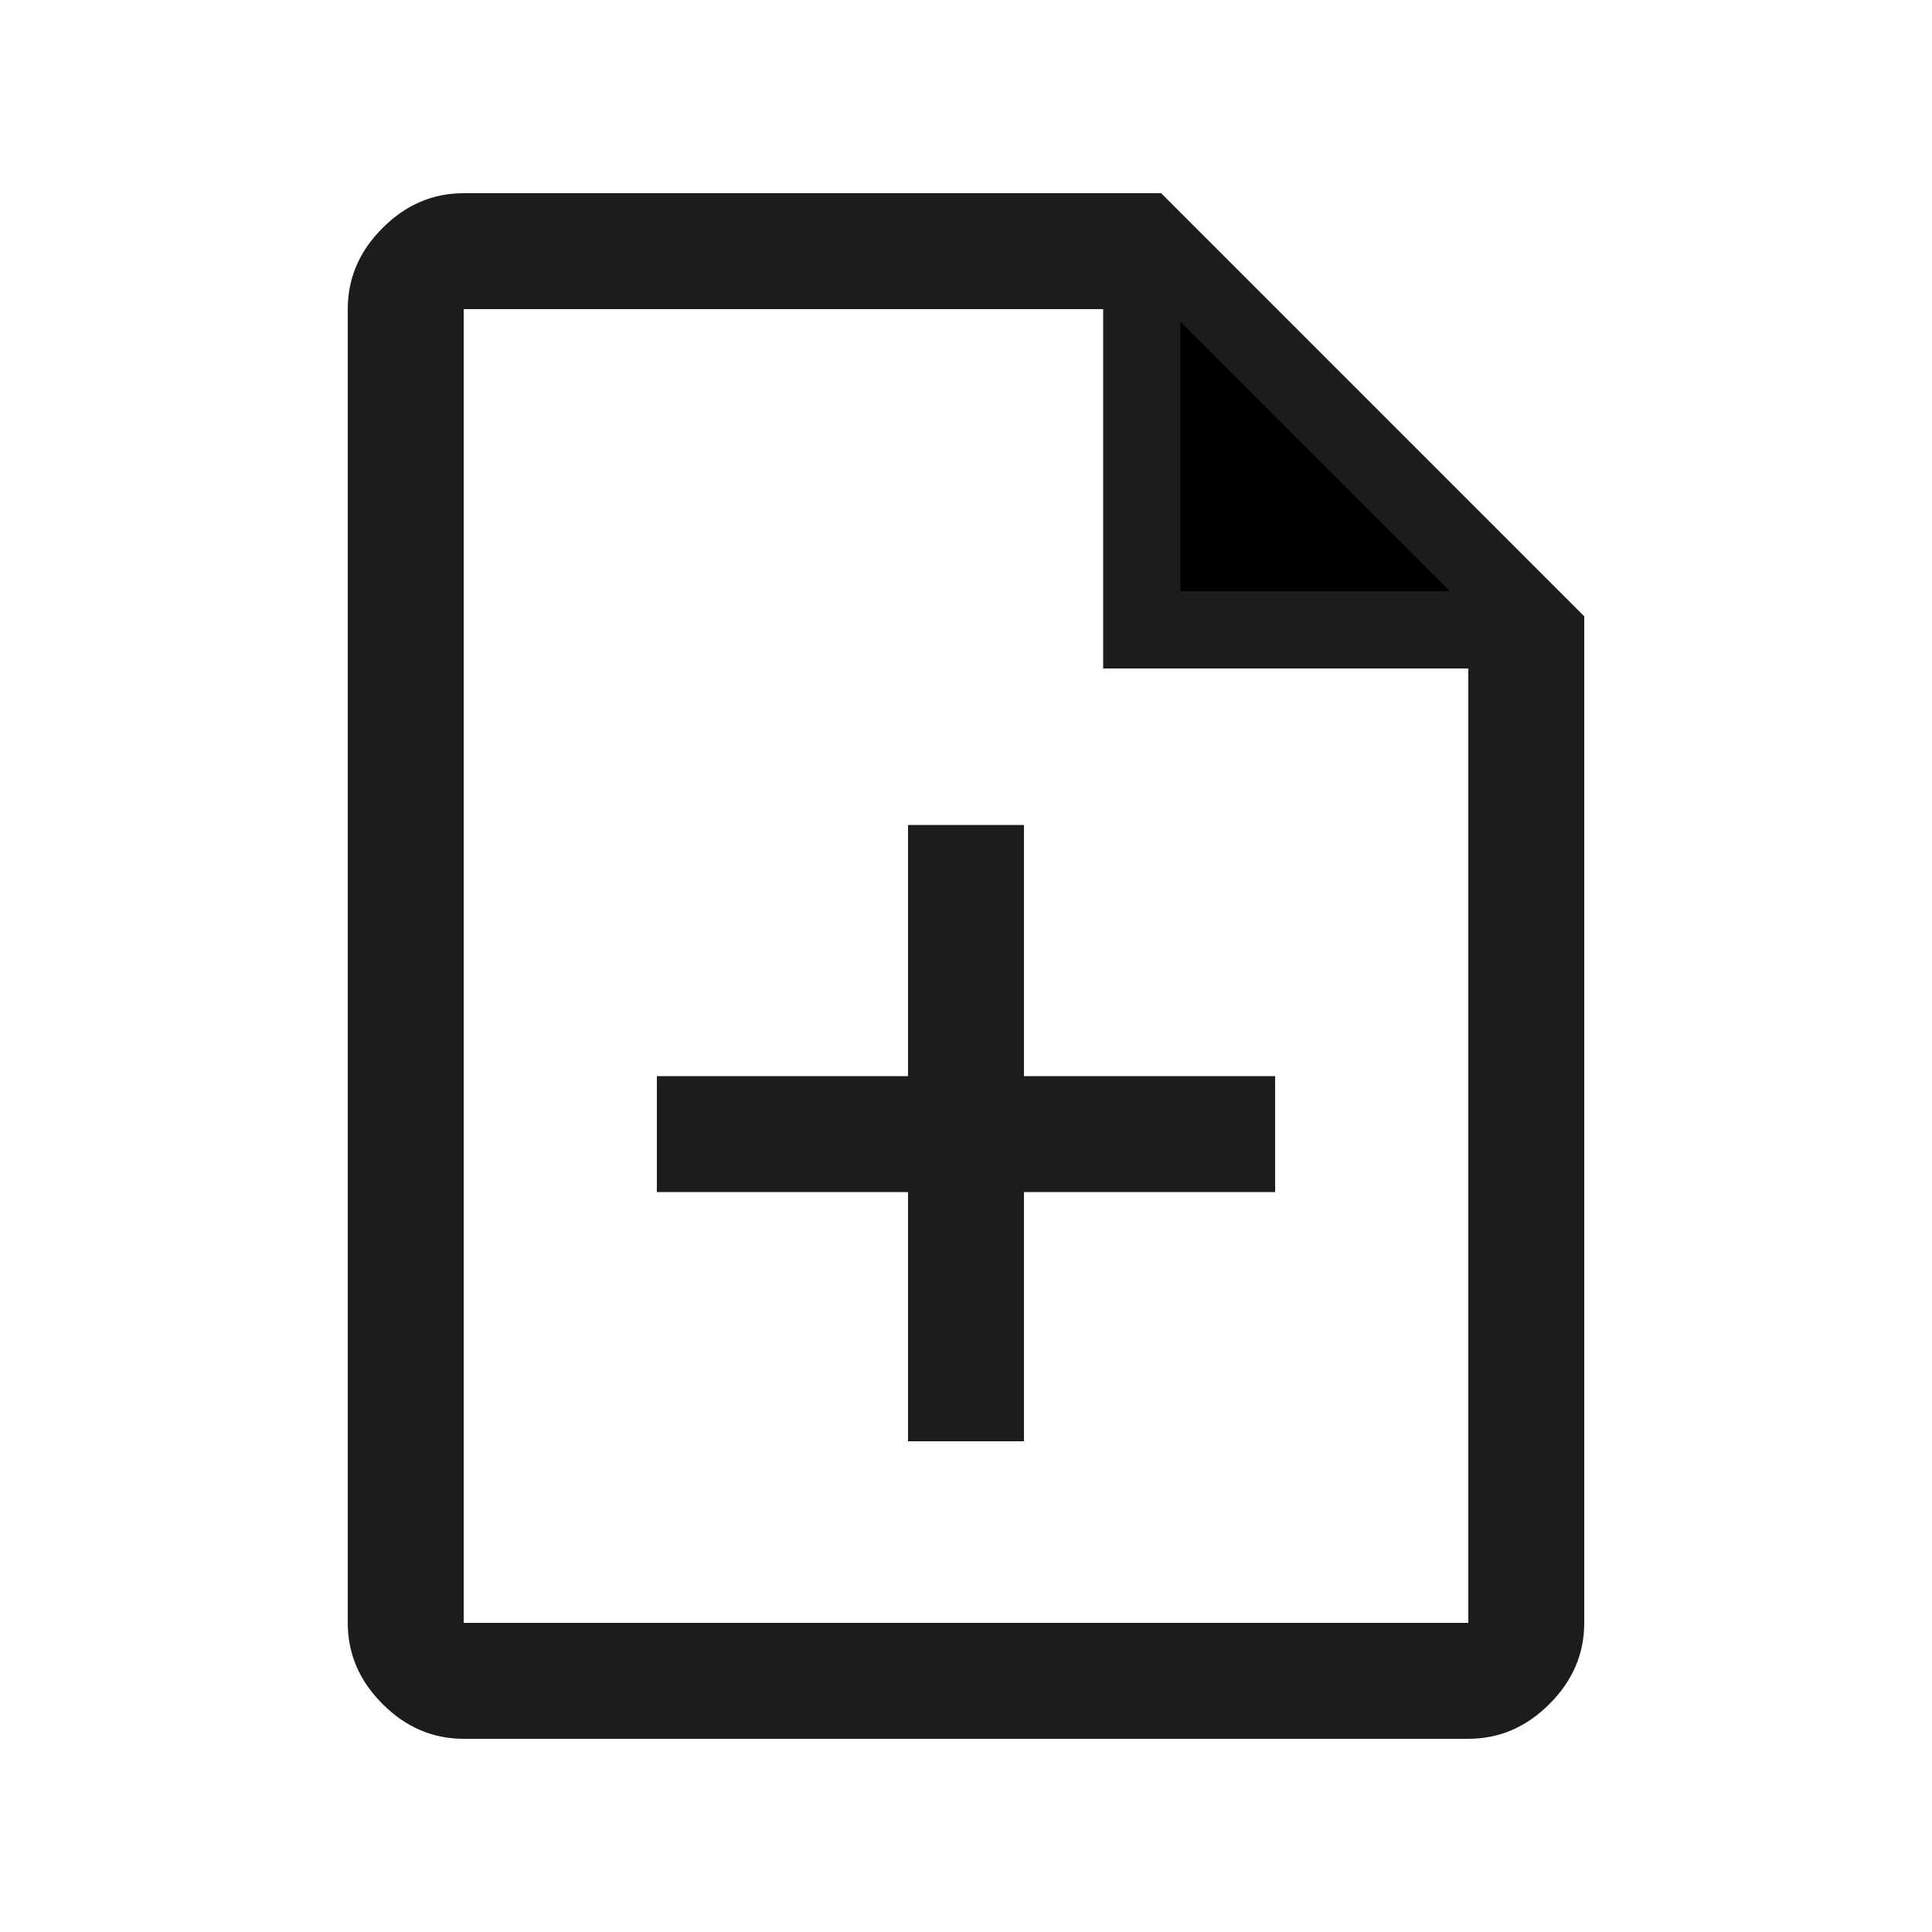
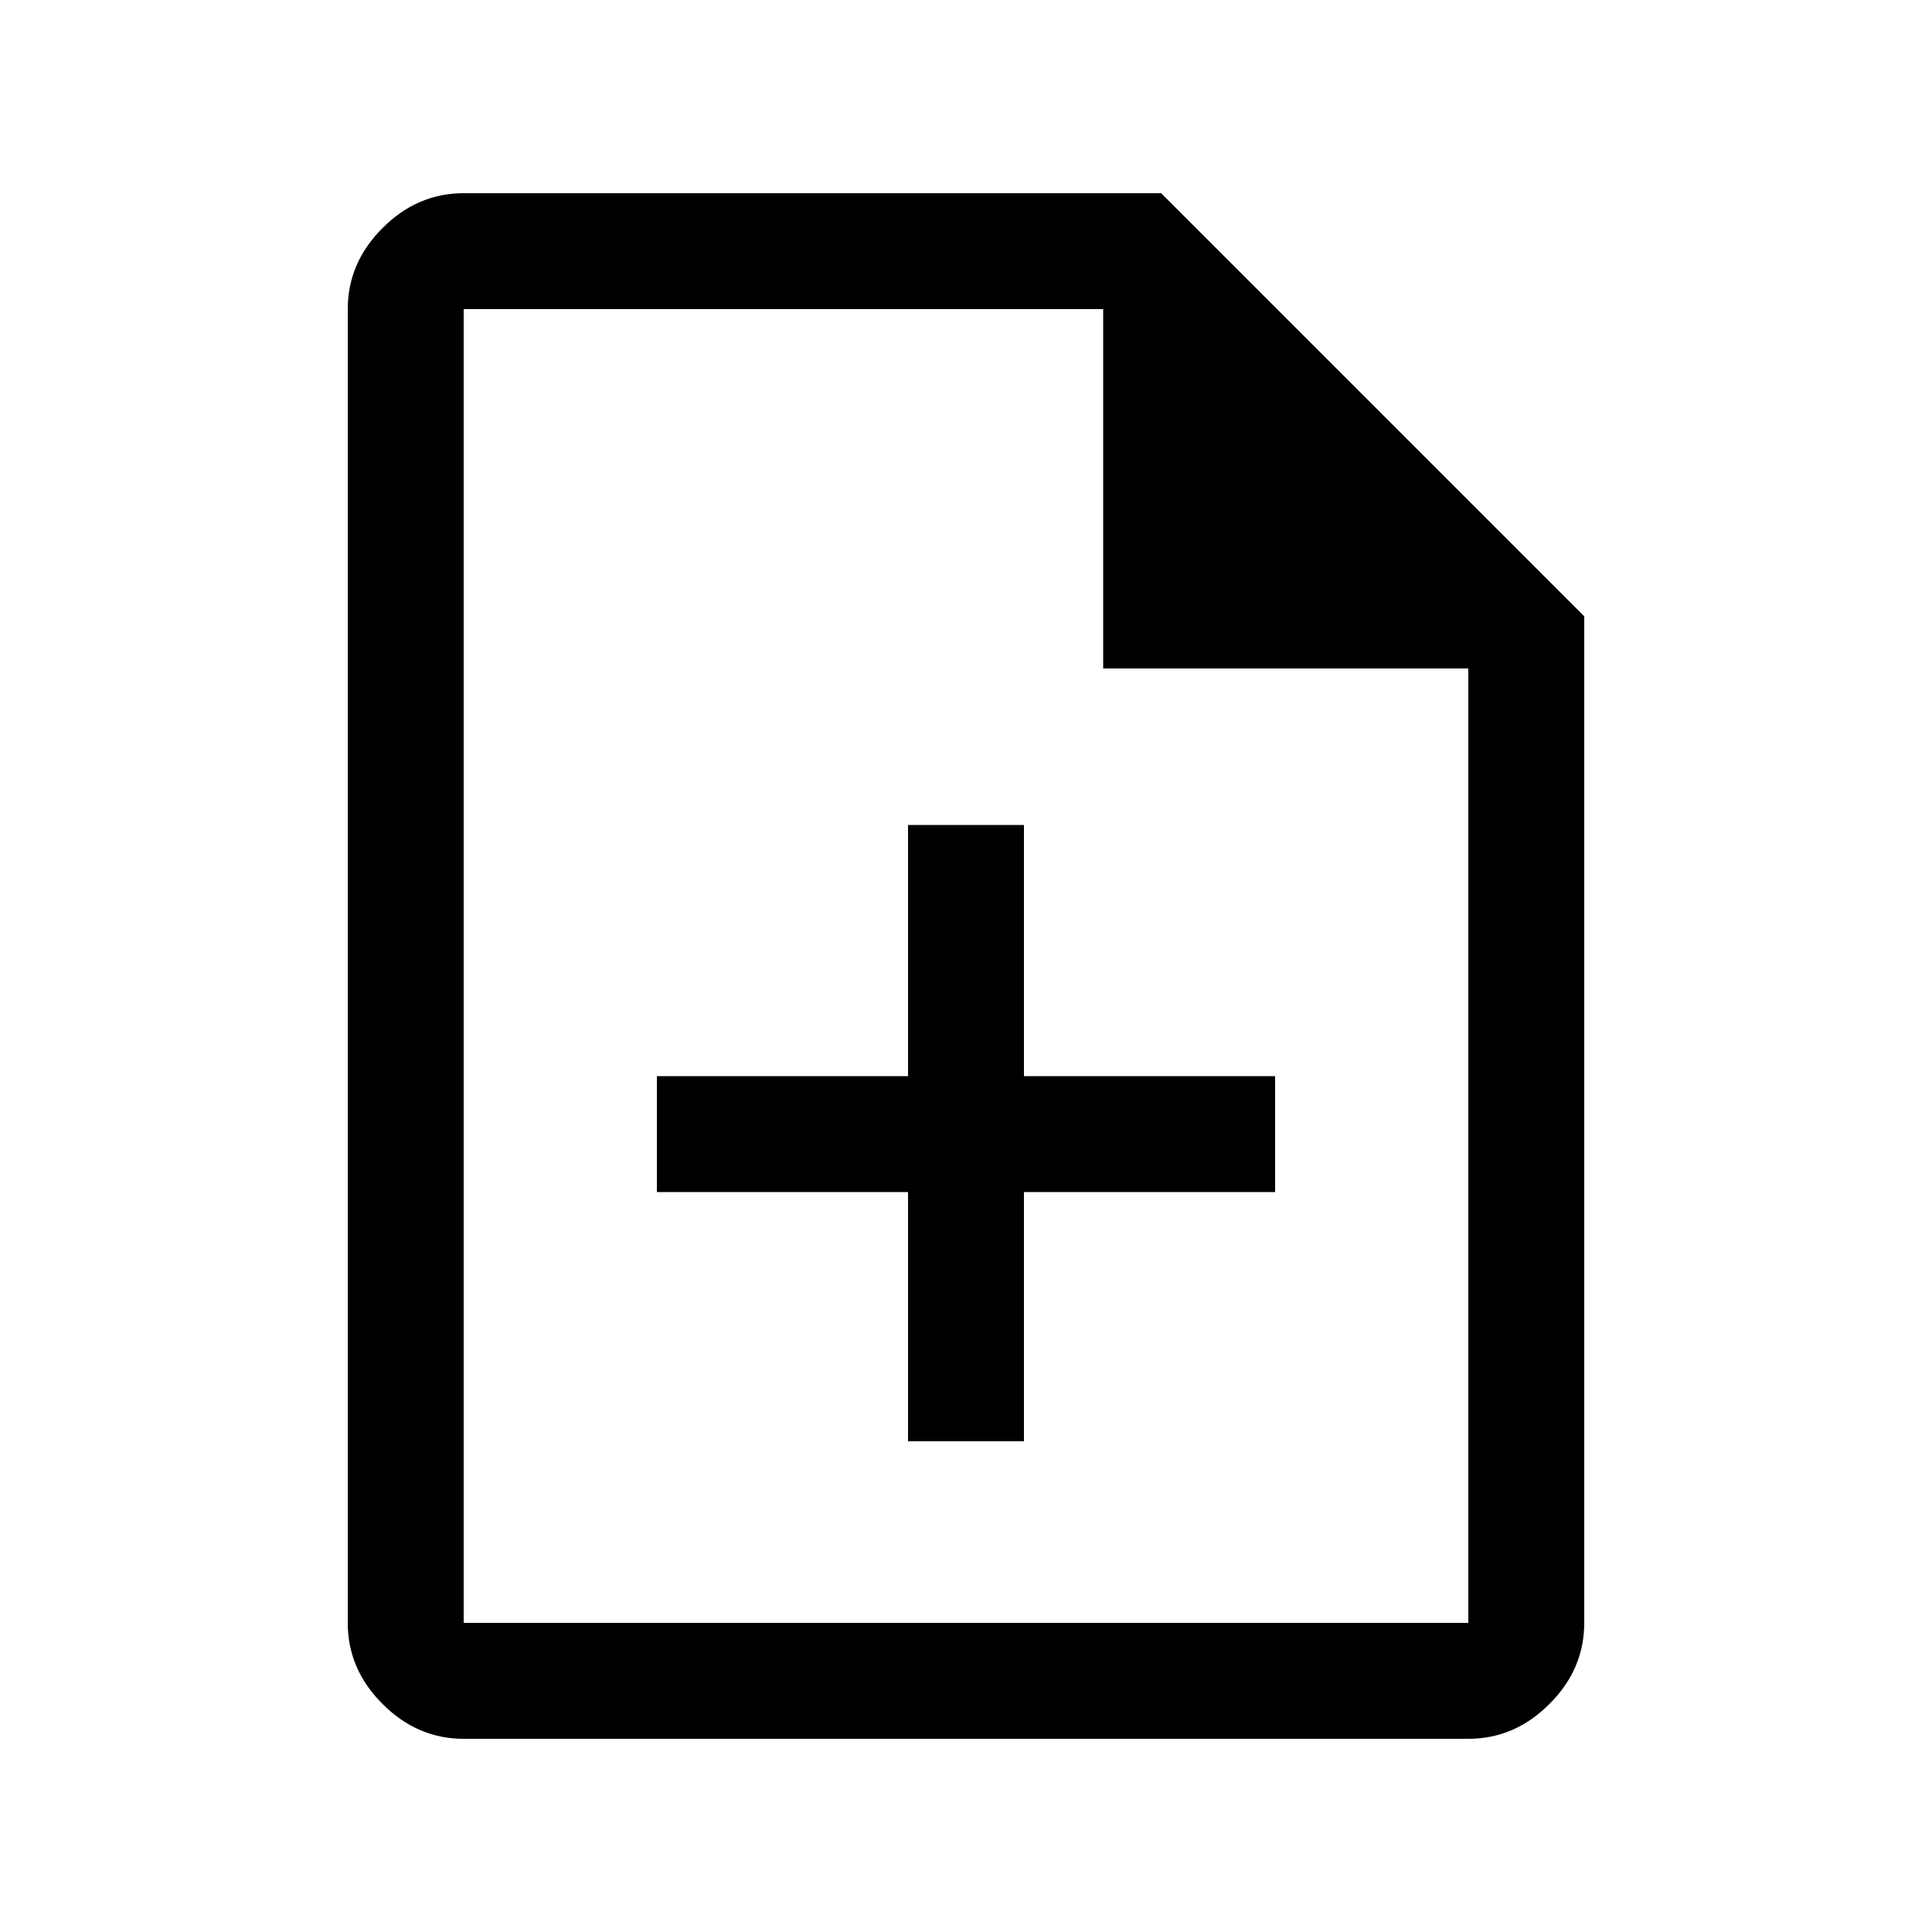
<svg xmlns="http://www.w3.org/2000/svg" width="20" height="20" viewBox="0 0 25 24" fill="none">
-   <path d="M13.25 14.425H12.75V14.925V17.65H12.25V14.925V14.425H11.75H9V13.925H11.75H12.25V13.425V10.675H12.75V13.425V13.925H13.25H16V14.425H13.25ZM14.775 7.65V3.5V3H14.275H6H5.5V3.5V8.15V20.5V21H6H19H19.5V20.5V8.15V7.65H19H14.775ZM19 21.5H6C5.741 21.5 5.516 21.409 5.304 21.196C5.091 20.984 5 20.759 5 20.5V3.5C5 3.241 5.091 3.016 5.304 2.804C5.516 2.591 5.741 2.5 6 2.5H14.818L20 7.682V20.5C20 20.759 19.909 20.984 19.696 21.196C19.484 21.409 19.259 21.5 19 21.5Z" fill="black" stroke="#1B1C1E" />
+   <path d="M13.25 14.425H12.75V14.925V17.65H12.25V14.925V14.425H11.75H9V13.925H11.75H12.25V13.425V10.675H12.75V13.425V13.925H13.25H16V14.425H13.25ZM14.775 7.65V3.5V3H14.275H6H5.5V3.5V8.15V20.5V21H6H19H19.5V20.5V8.15V7.65H19H14.775ZM19 21.5H6C5.741 21.5 5.516 21.409 5.304 21.196C5.091 20.984 5 20.759 5 20.5V3.5C5 3.241 5.091 3.016 5.304 2.804C5.516 2.591 5.741 2.5 6 2.5H14.818L20 7.682V20.5C20 20.759 19.909 20.984 19.696 21.196C19.484 21.409 19.259 21.5 19 21.5Z" fill="currentColor" stroke="currentColor" />
</svg>
